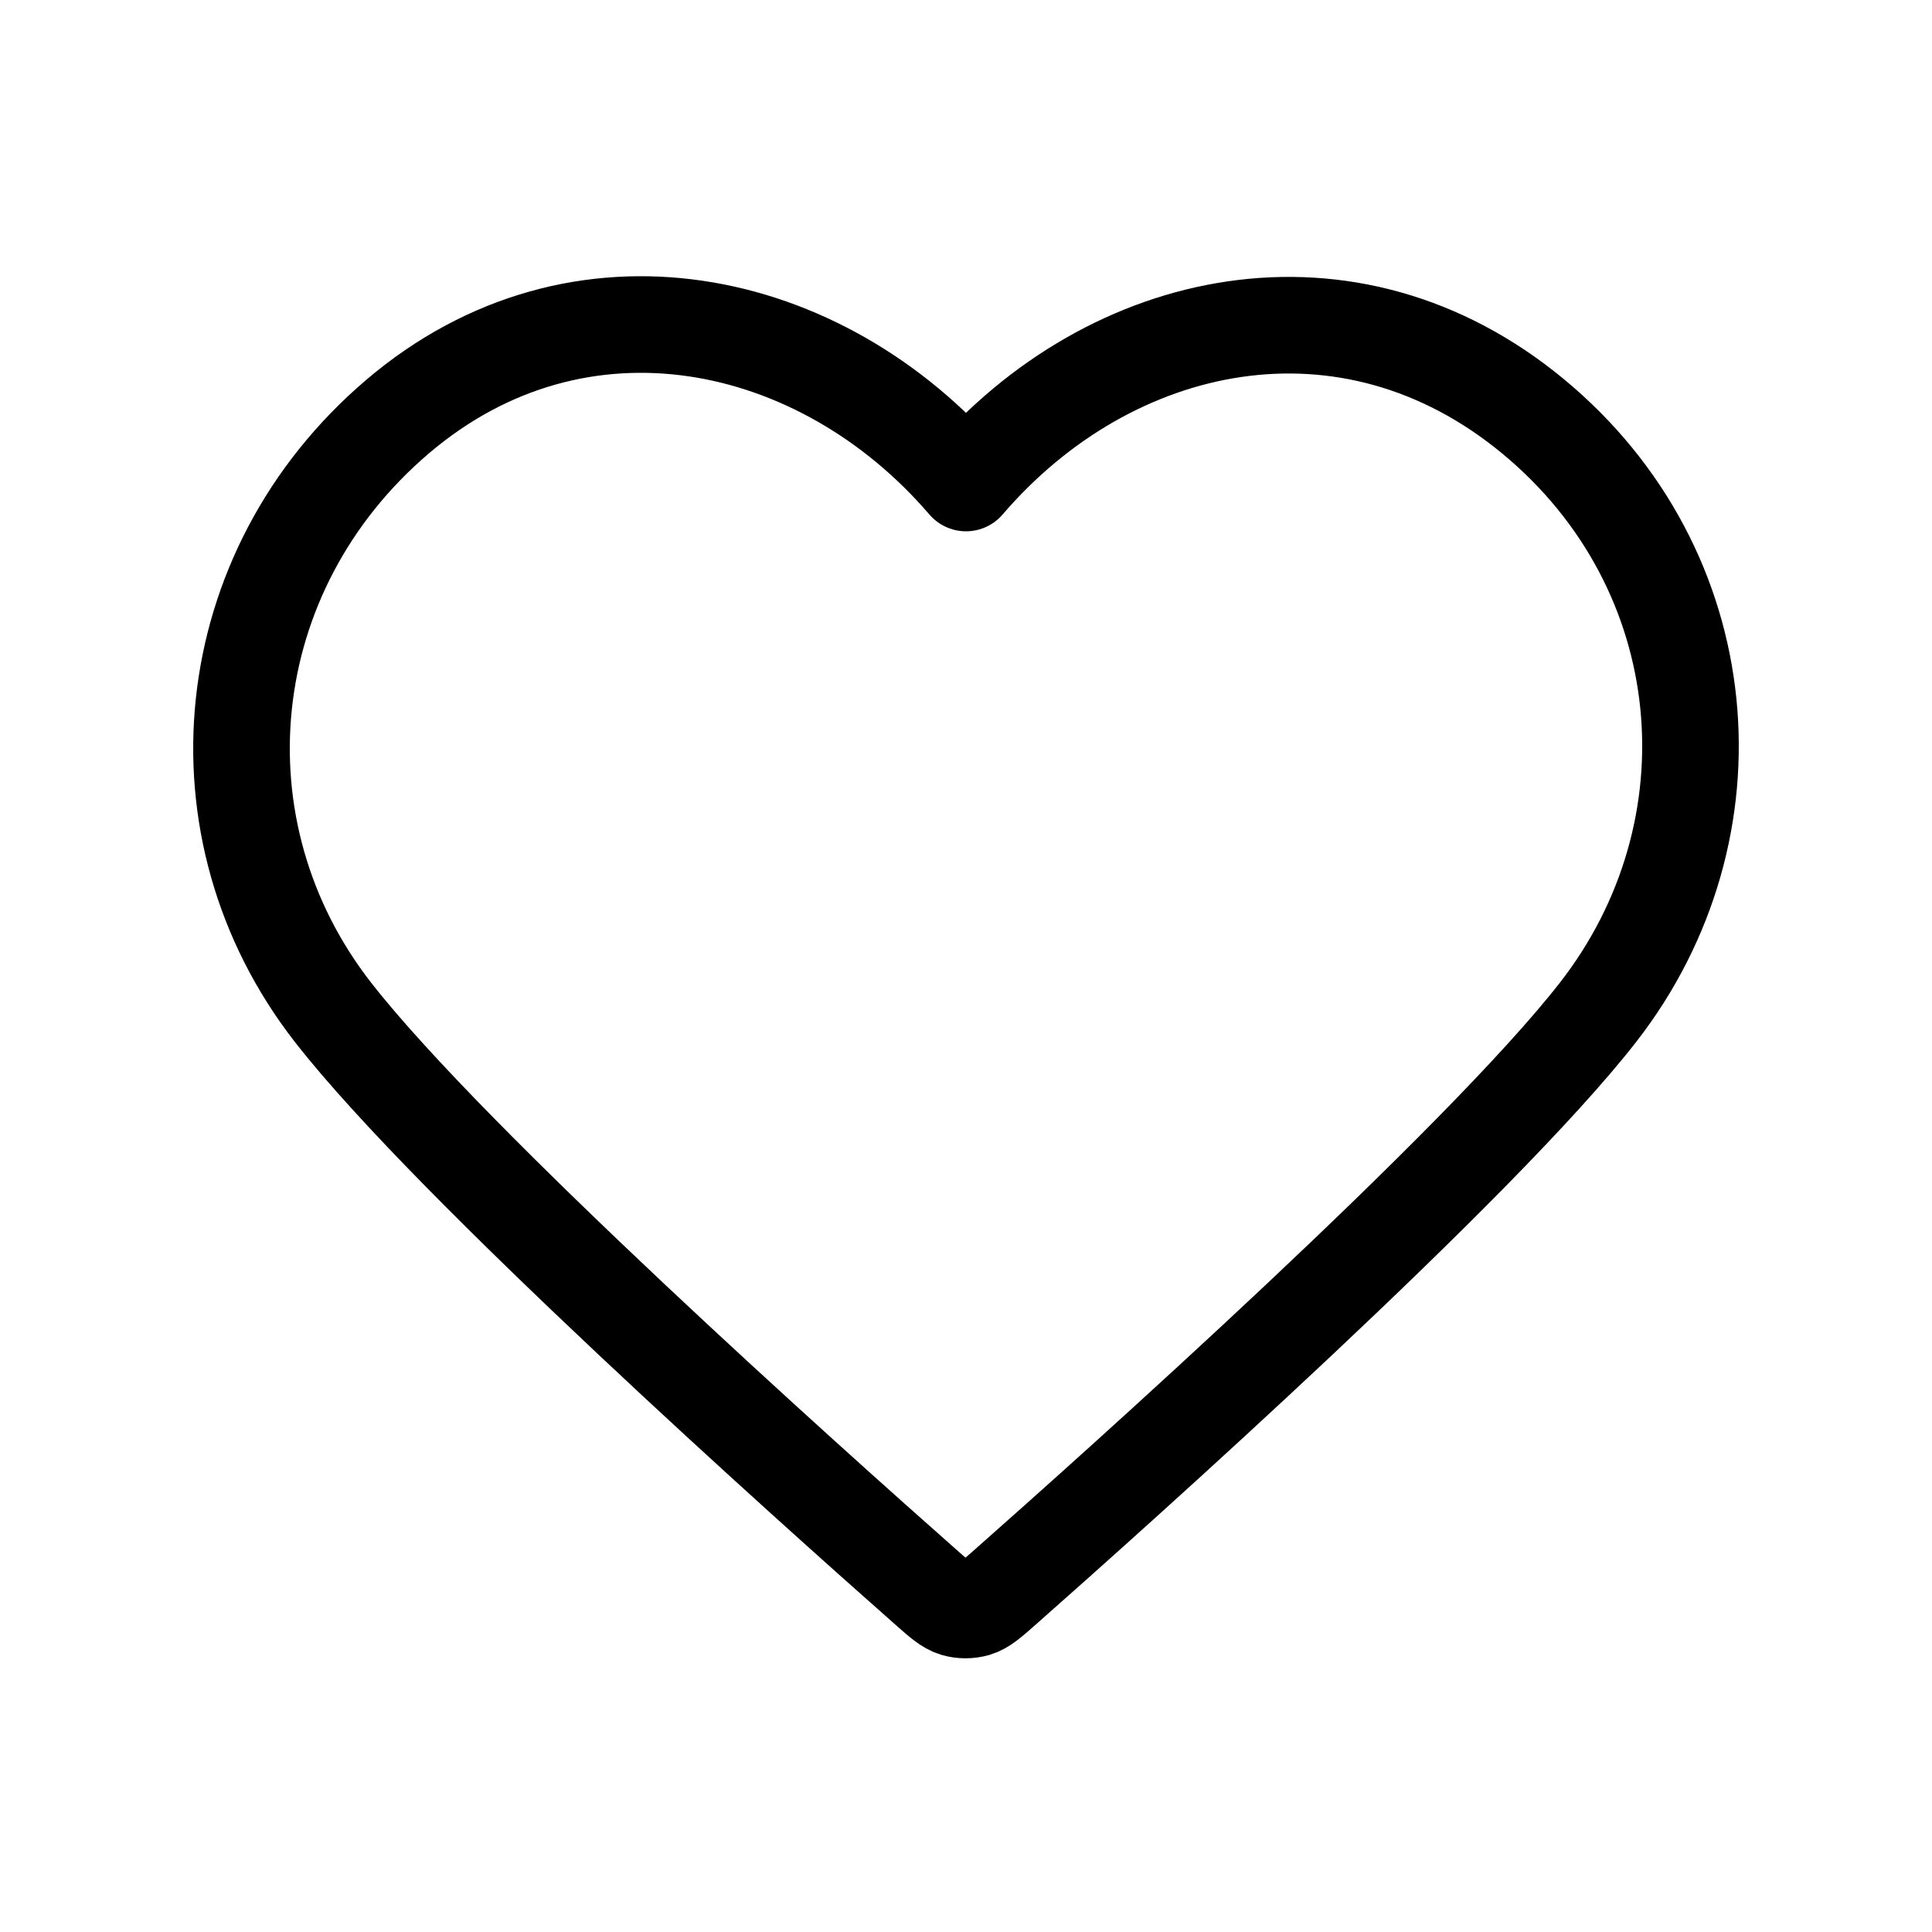
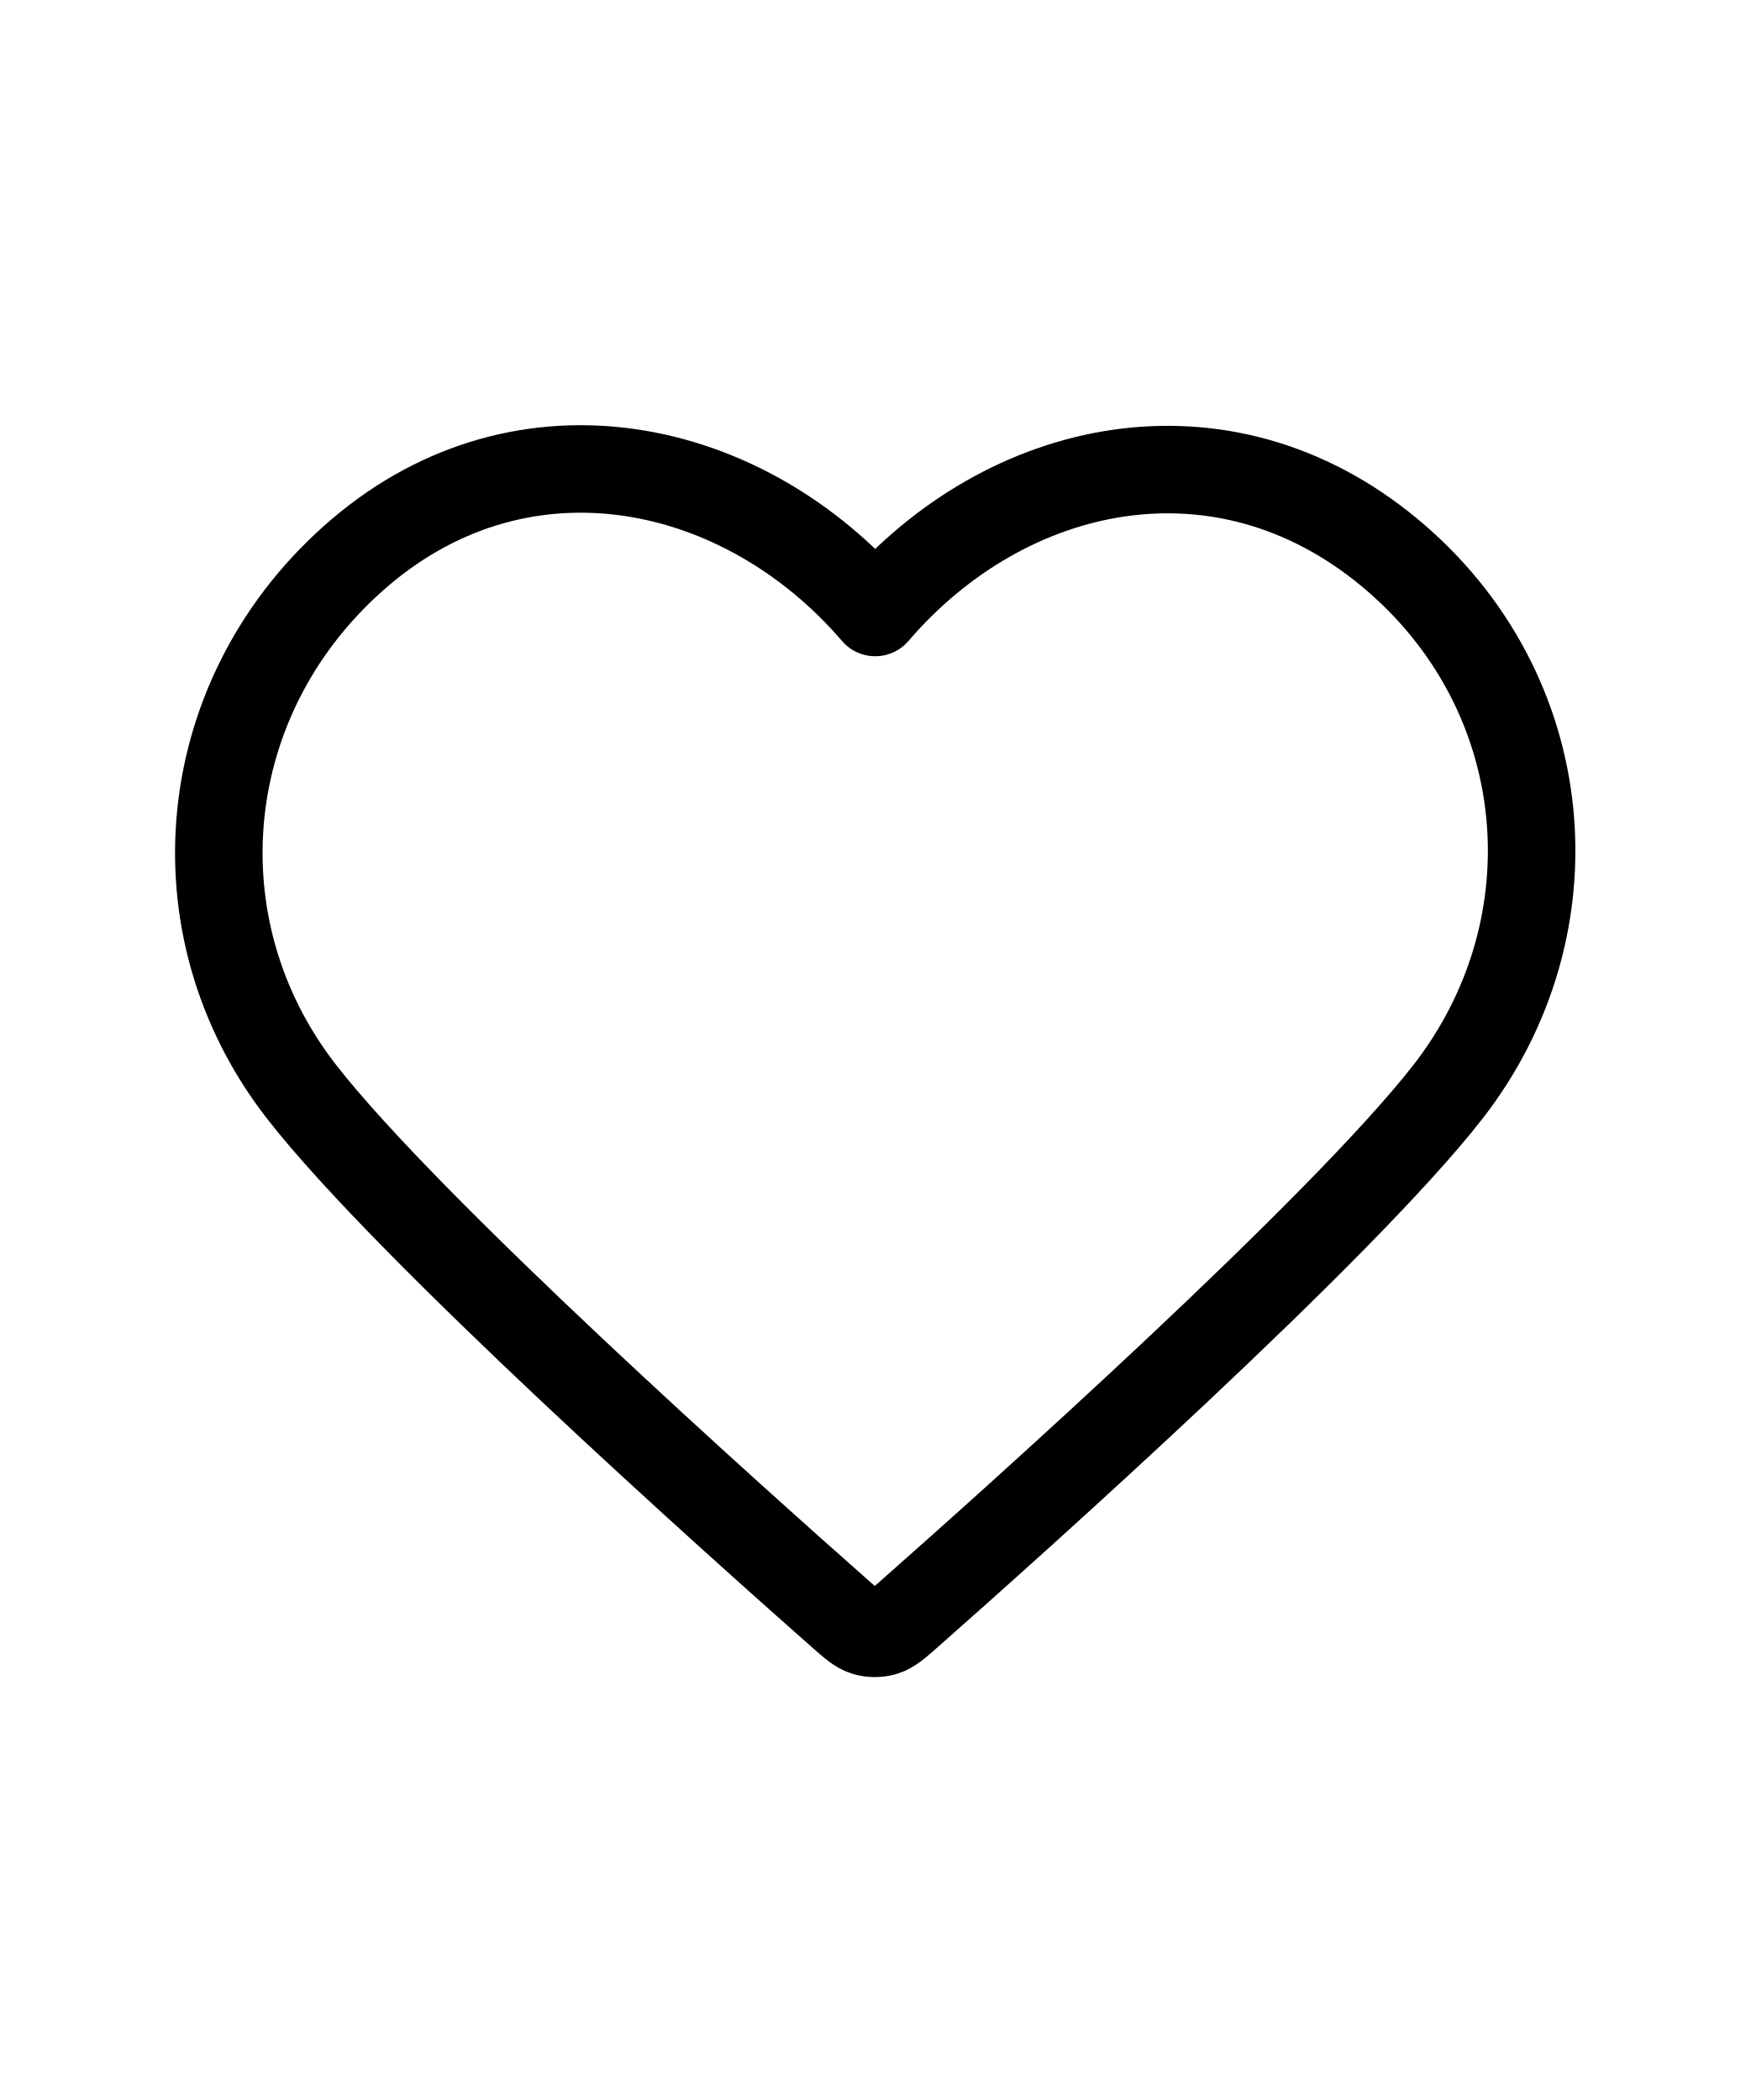
- <svg xmlns="http://www.w3.org/2000/svg" width="30px" height="30px" viewBox="0 0 24 24" fill="none">
+ <svg xmlns="http://www.w3.org/2000/svg" width="25px" height="30px" viewBox="0 0 24 24" fill="none">
  <g id="SVGRepo_bgCarrier" stroke-width="0" />
  <g id="SVGRepo_tracerCarrier" stroke-linecap="round" stroke-linejoin="round" stroke="#CCCCCC" stroke-width="0.048" />
  <g id="SVGRepo_iconCarrier">
    <path fill-rule="evenodd" clip-rule="evenodd" d="M12 6C10.201 3.903 7.194 3.255 4.939 5.175C2.685 7.096 2.367 10.306 4.138 12.577C5.61 14.465 10.065 18.448 11.525 19.737C11.688 19.881 11.77 19.953 11.865 19.982C11.948 20.006 12.039 20.006 12.123 19.982C12.218 19.953 12.299 19.881 12.463 19.737C13.923 18.448 18.378 14.465 19.85 12.577C21.62 10.306 21.342 7.075 19.048 5.175C16.755 3.275 13.799 3.903 12 6Z" stroke="#000000" stroke-width="1.2" stroke-linecap="round" stroke-linejoin="round" />
  </g>
</svg>
